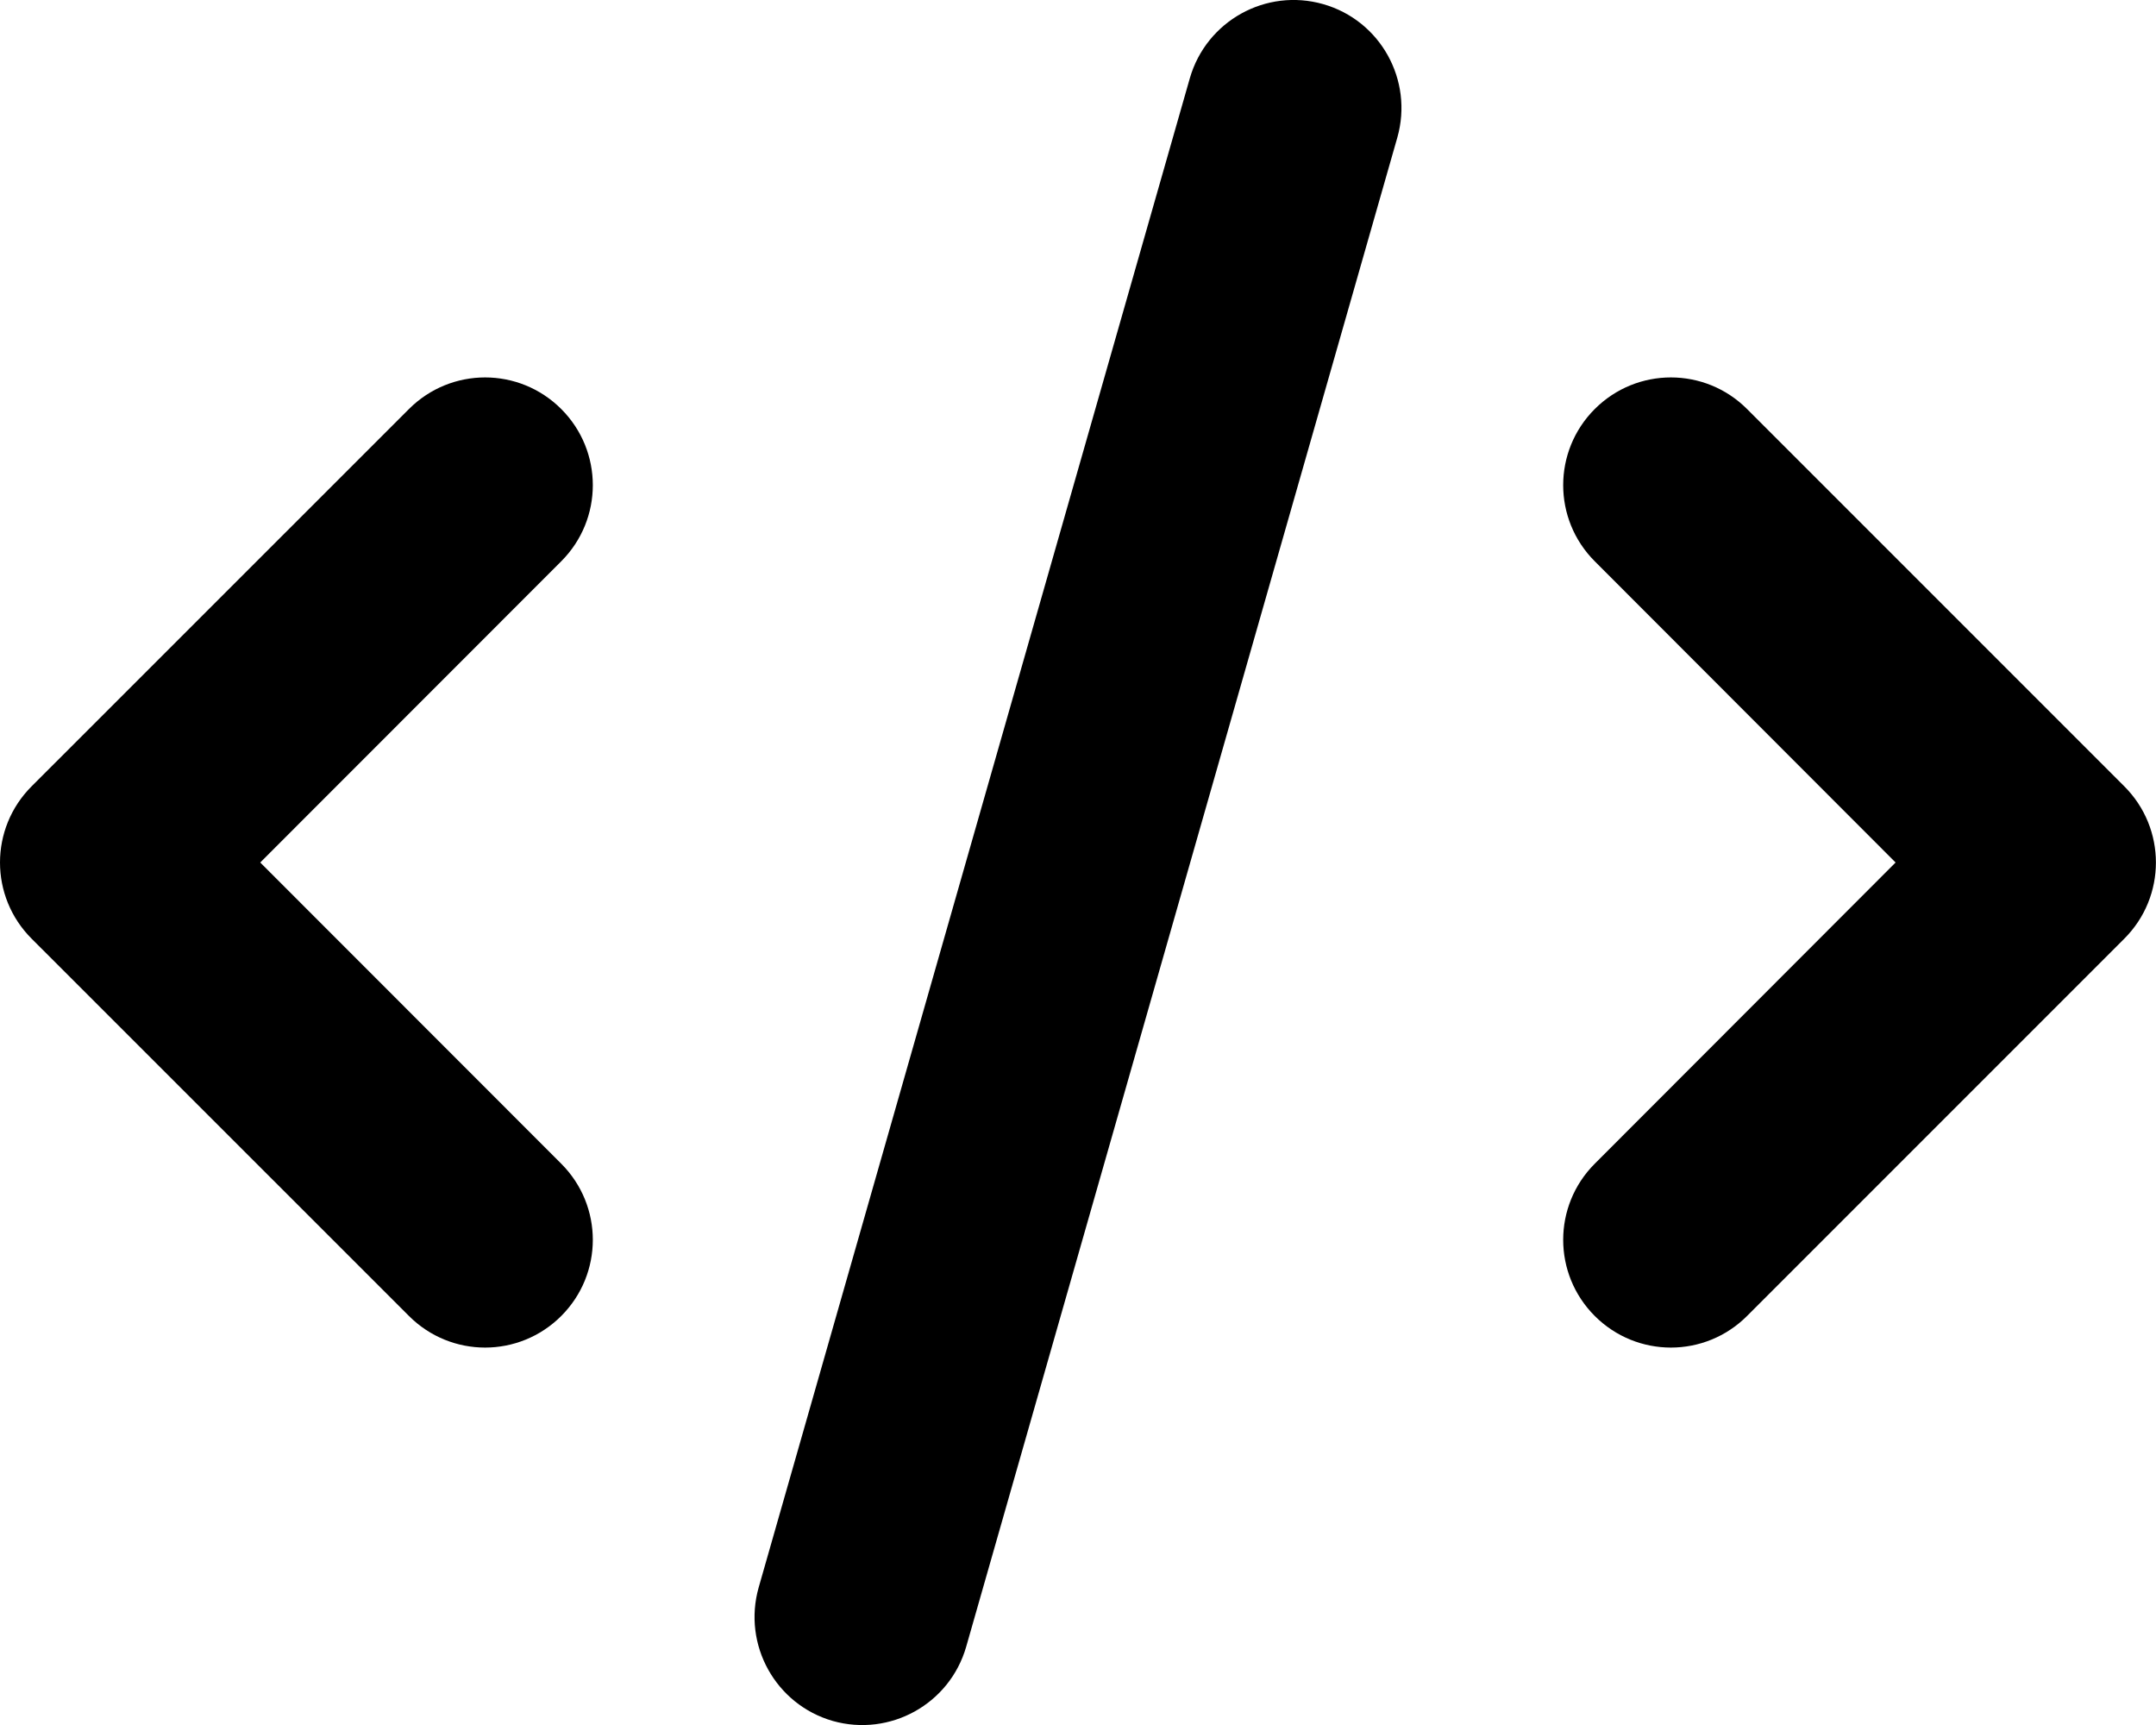
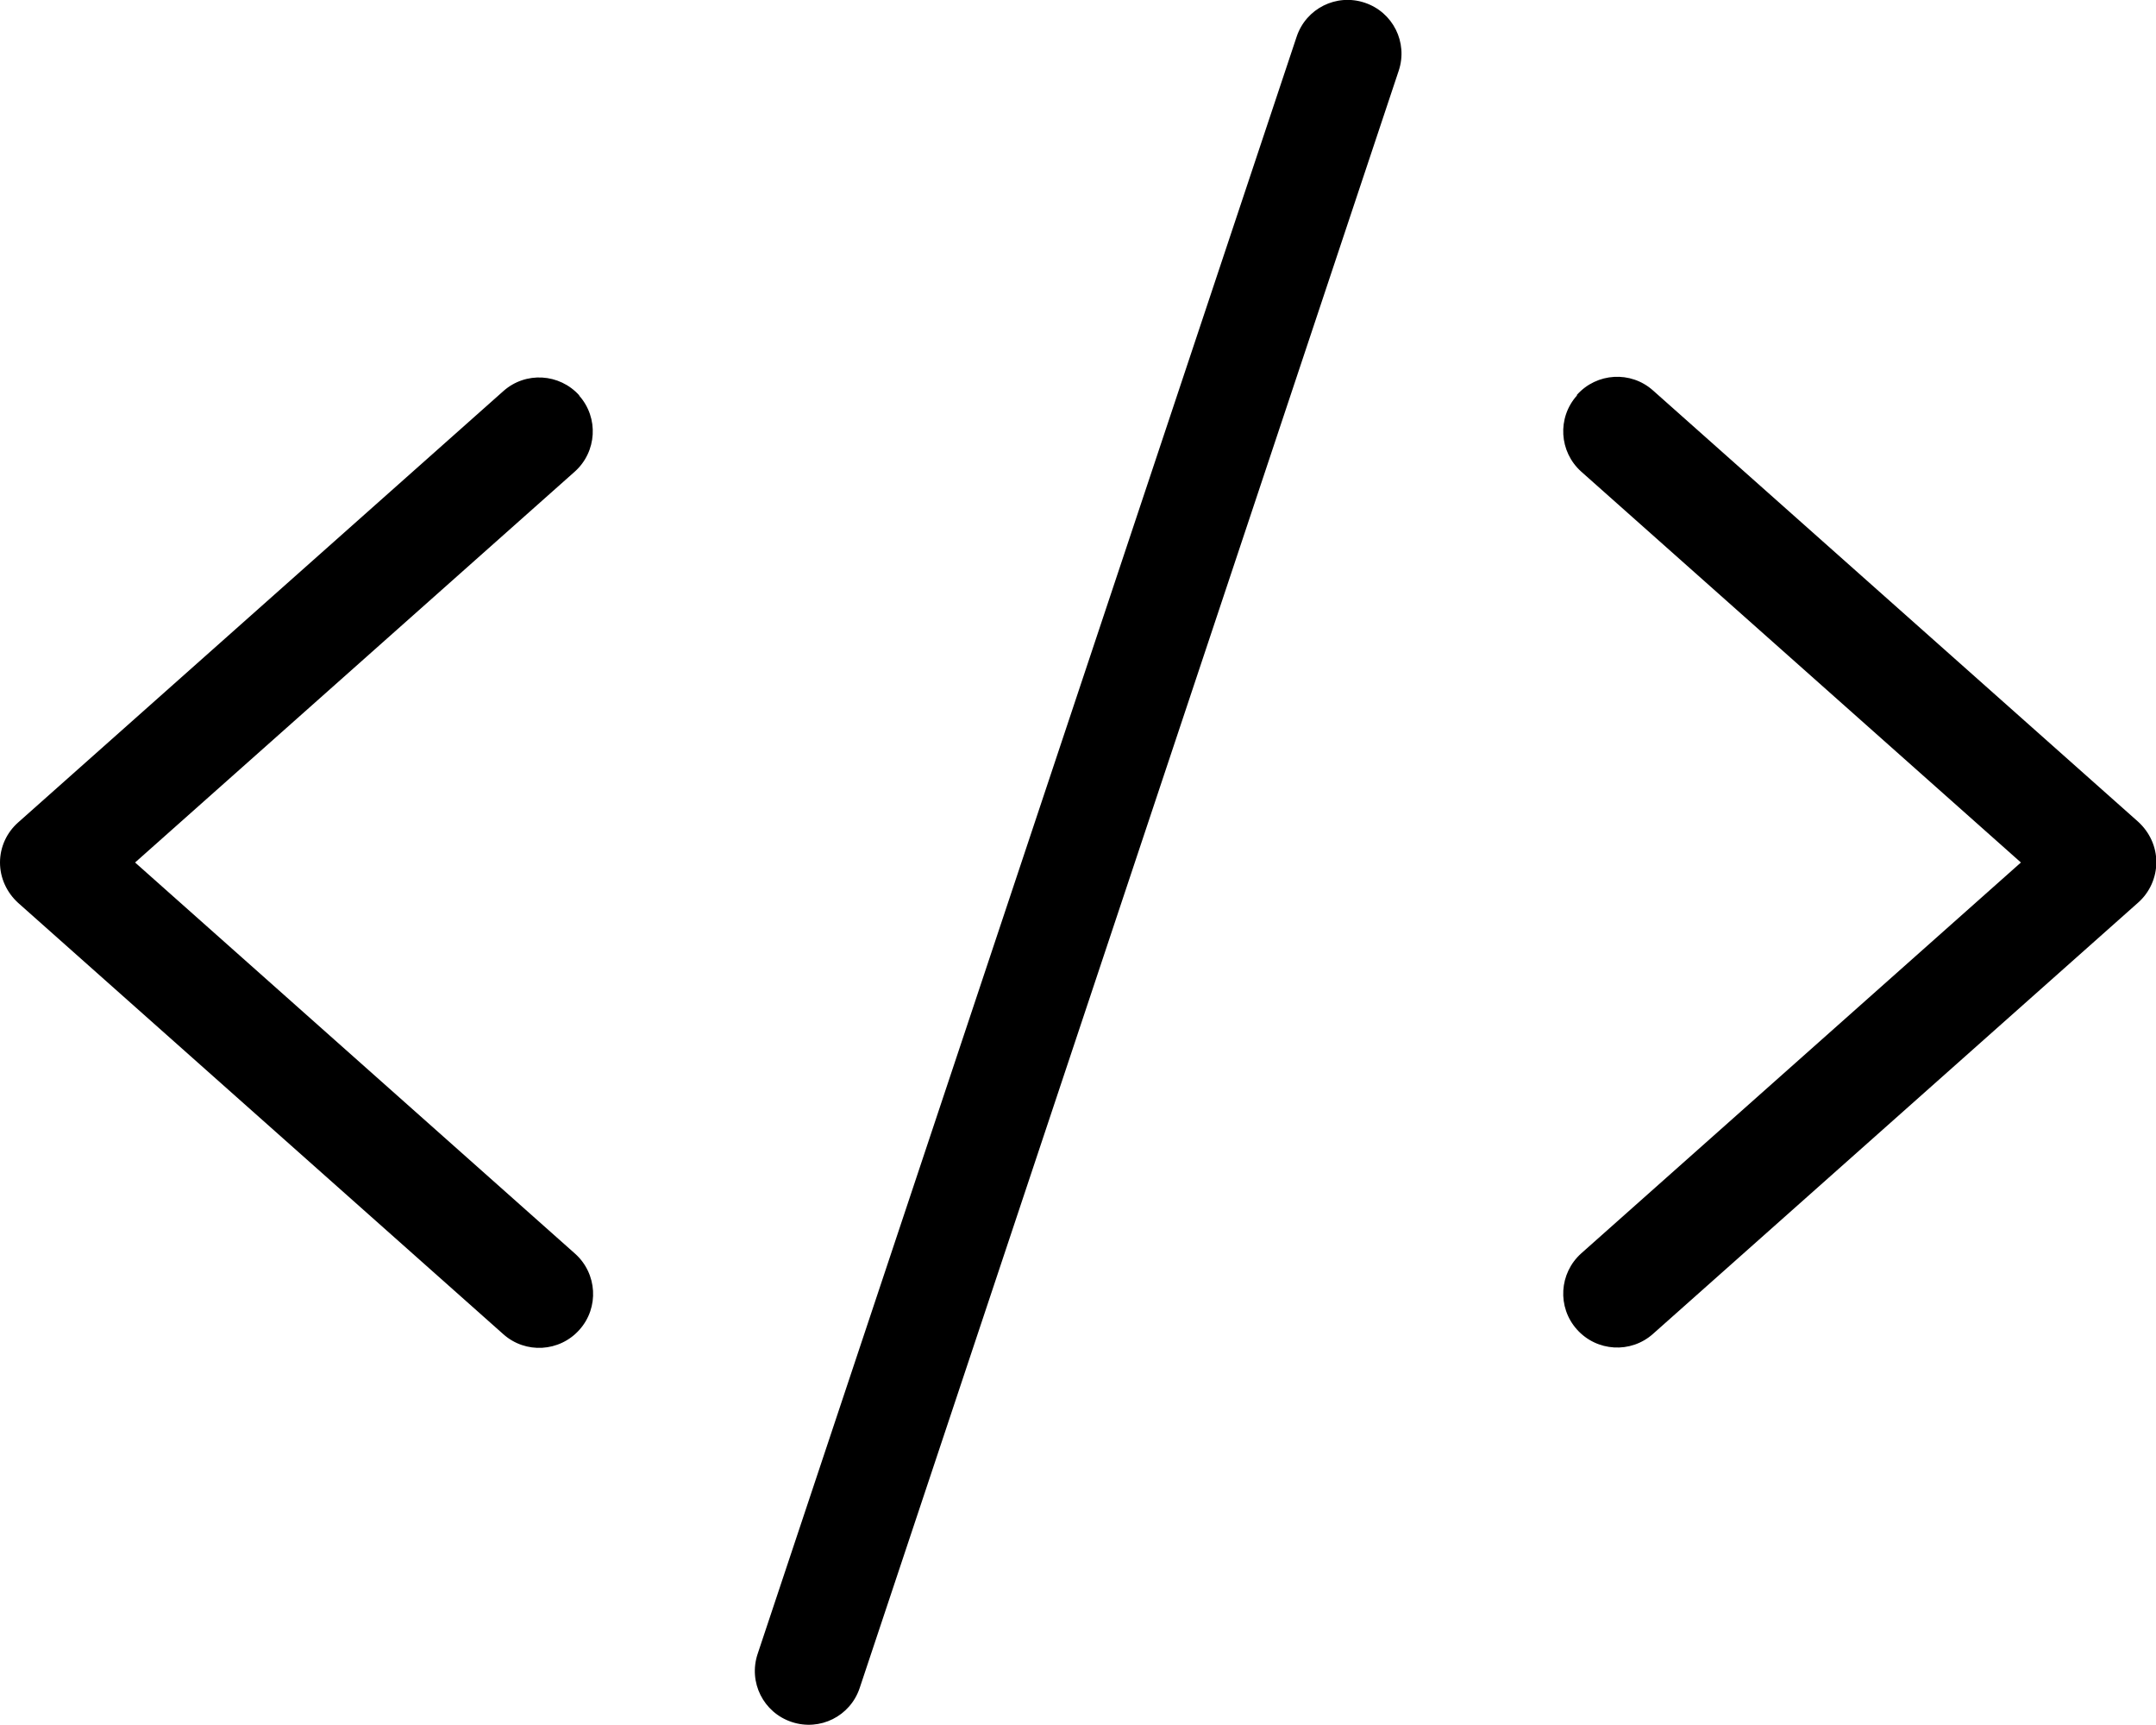
<svg xmlns="http://www.w3.org/2000/svg" viewBox="0 0 640 512">
-   <path d="M414.8 40.79L286.8 488.8C281.9 505.8 264.2 515.6 247.2 510.8C230.2 505.9 220.4 488.2 225.2 471.2L353.2 23.21C358.1 6.216 375.8-3.624 392.8 1.232C409.8 6.087 419.6 23.8 414.8 40.79H414.8zM518.6 121.4L630.6 233.4C643.1 245.9 643.1 266.1 630.6 278.6L518.6 390.6C506.1 403.1 485.9 403.1 473.4 390.6C460.9 378.1 460.9 357.9 473.4 345.4L562.7 256L473.4 166.6C460.9 154.1 460.9 133.9 473.4 121.4C485.9 108.9 506.1 108.9 518.6 121.4V121.4zM166.6 166.6L77.25 256L166.6 345.4C179.1 357.9 179.1 378.1 166.6 390.6C154.1 403.1 133.9 403.1 121.4 390.6L9.372 278.6C-3.124 266.1-3.124 245.9 9.372 233.4L121.4 121.4C133.9 108.9 154.1 108.9 166.6 121.4C179.1 133.9 179.1 154.1 166.6 166.6V166.6z" />
+   <path d="M405.1 .8c-8.4-2.8-17.4 1.7-20.2 10.1l-160 480c-2.8 8.4 1.7 17.4 10.1 20.2s17.4-1.7 20.2-10.1l160-480c2.8-8.4-1.7-17.4-10.1-20.2zM172 117.4c-5.9-6.6-16-7.2-22.6-1.3l-144 128C2 247.1 0 251.4 0 256s2 8.9 5.4 12l144 128c6.6 5.9 16.7 5.3 22.6-1.3s5.3-16.7-1.3-22.6L40.1 256 170.6 140c6.6-5.9 7.2-16 1.3-22.6zm296.1 0c-5.9 6.6-5.3 16.7 1.3 22.6L599.9 256 469.4 372c-6.6 5.9-7.2 16-1.3 22.6s16 7.2 22.6 1.3l144-128c3.4-3 5.4-7.4 5.4-12s-2-8.9-5.4-12l-144-128c-6.6-5.9-16.7-5.3-22.6 1.3z" />
</svg>
